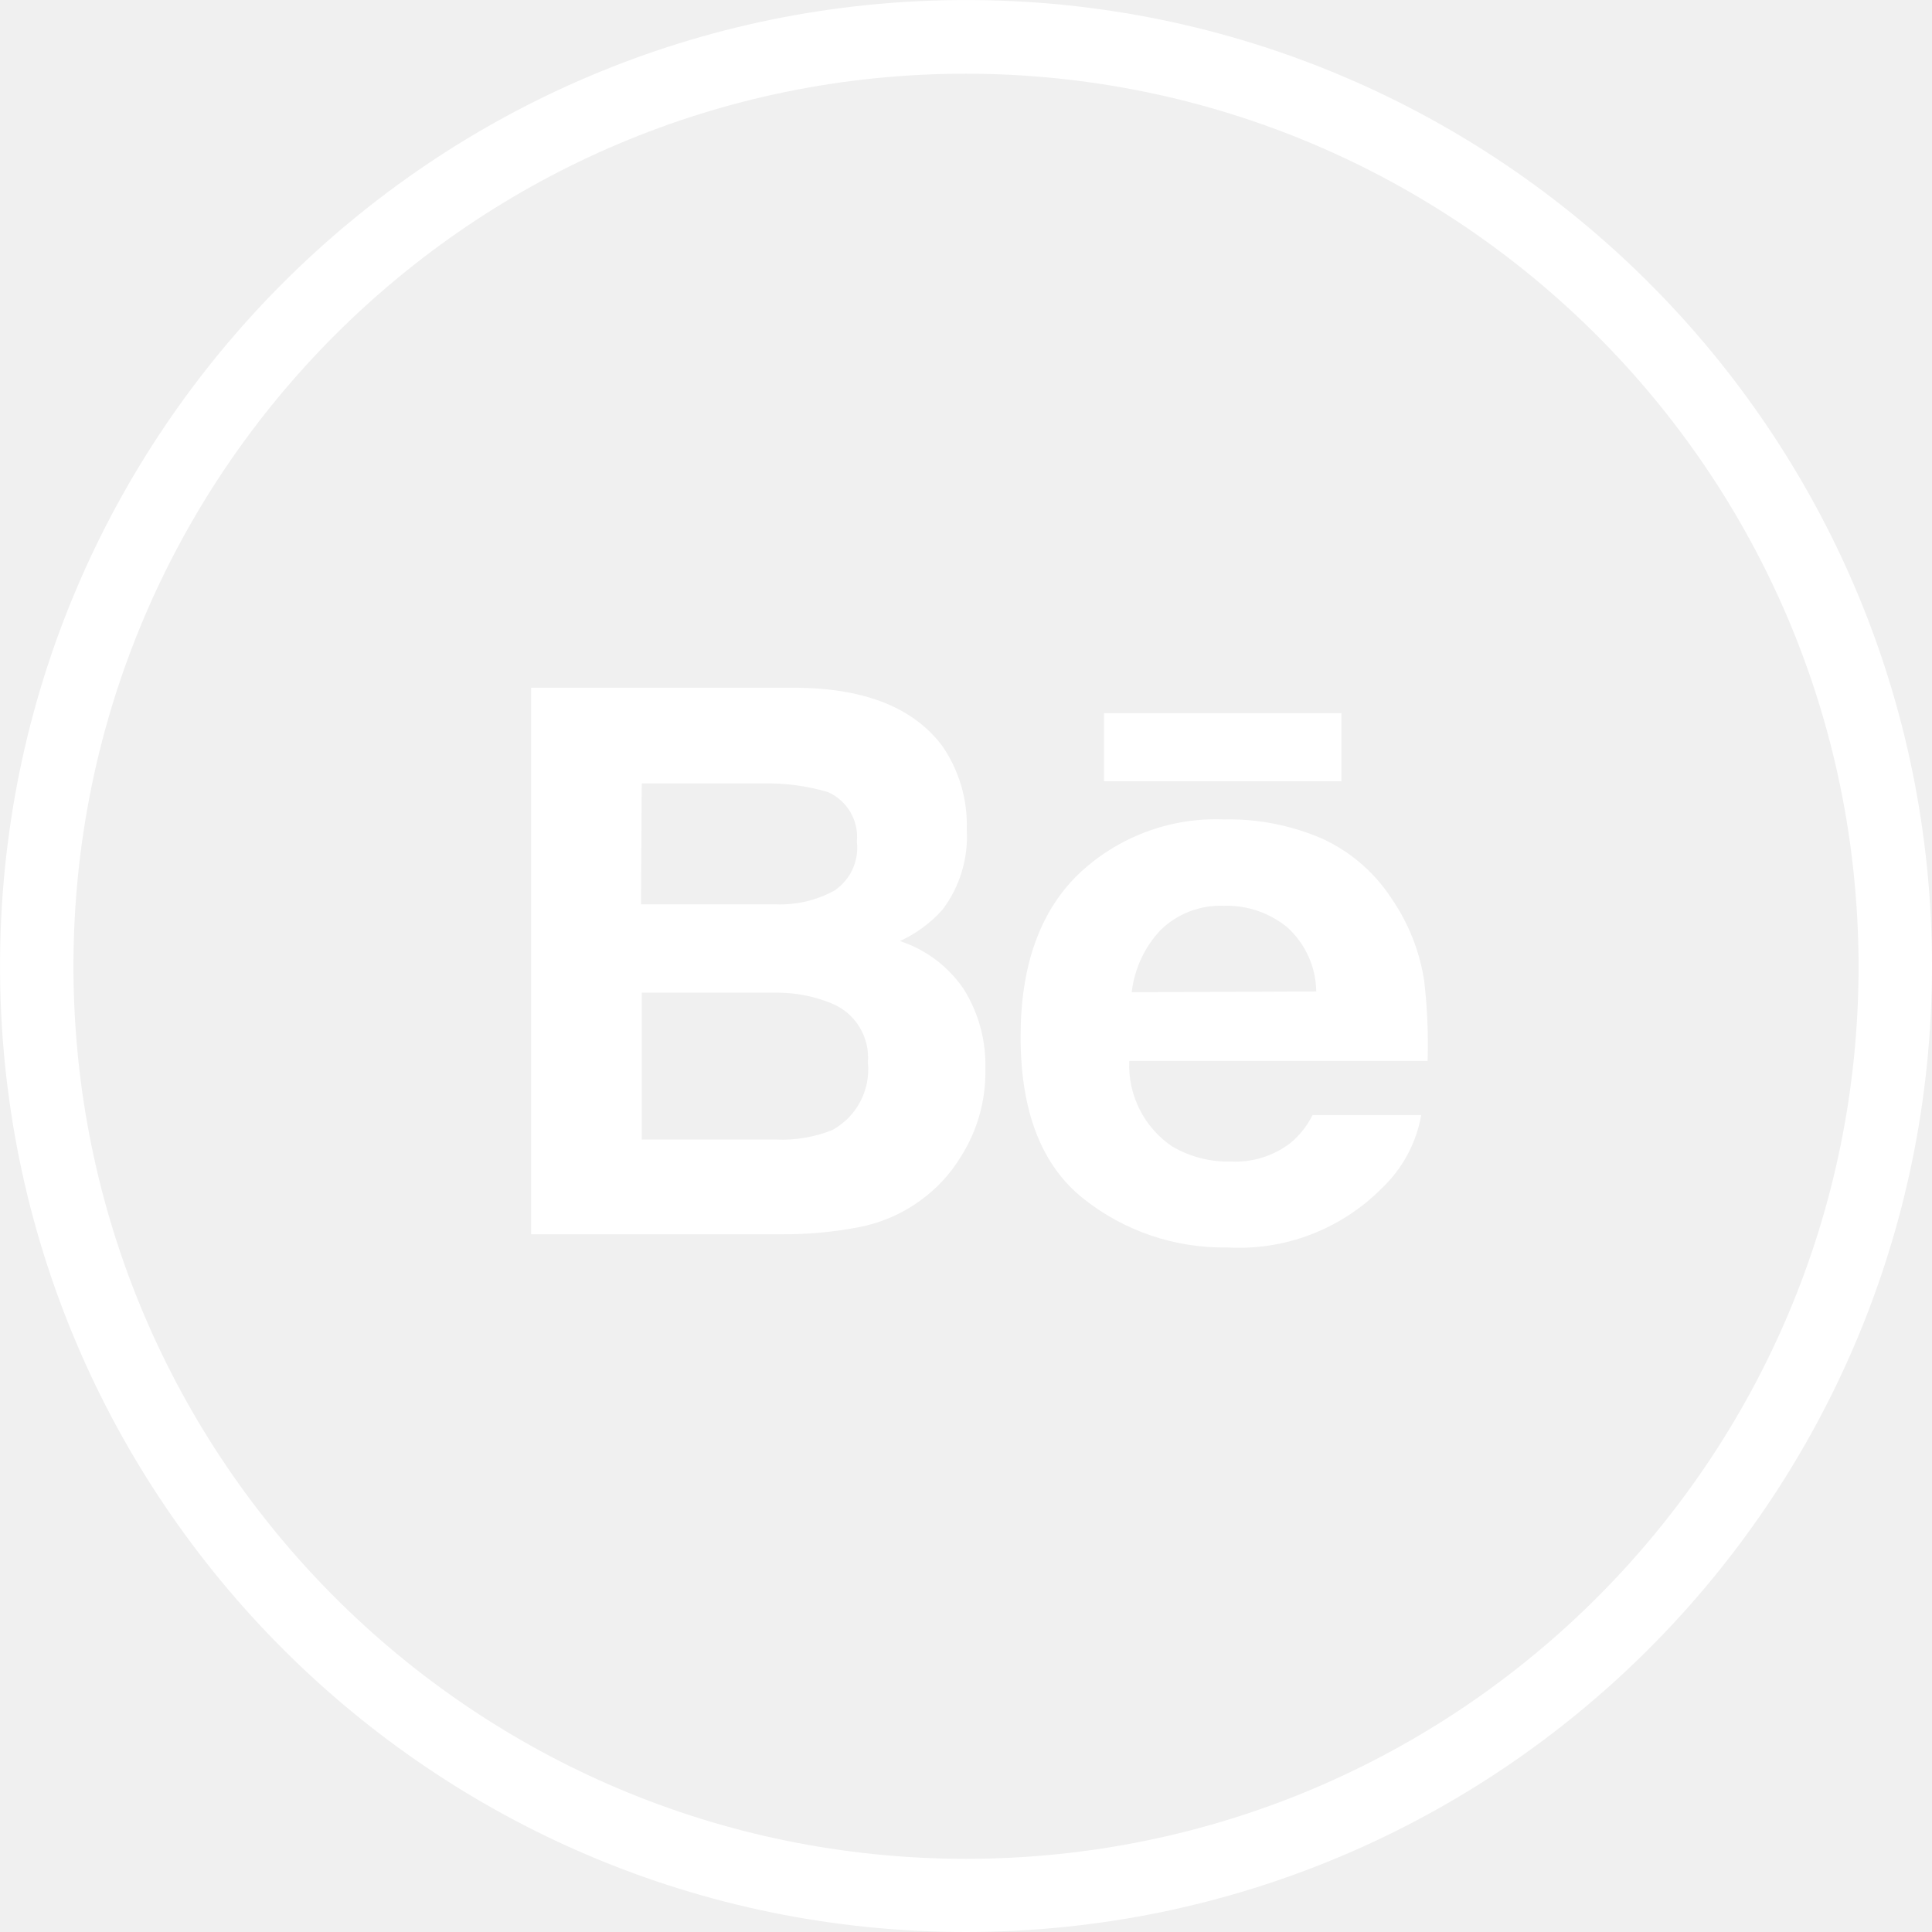
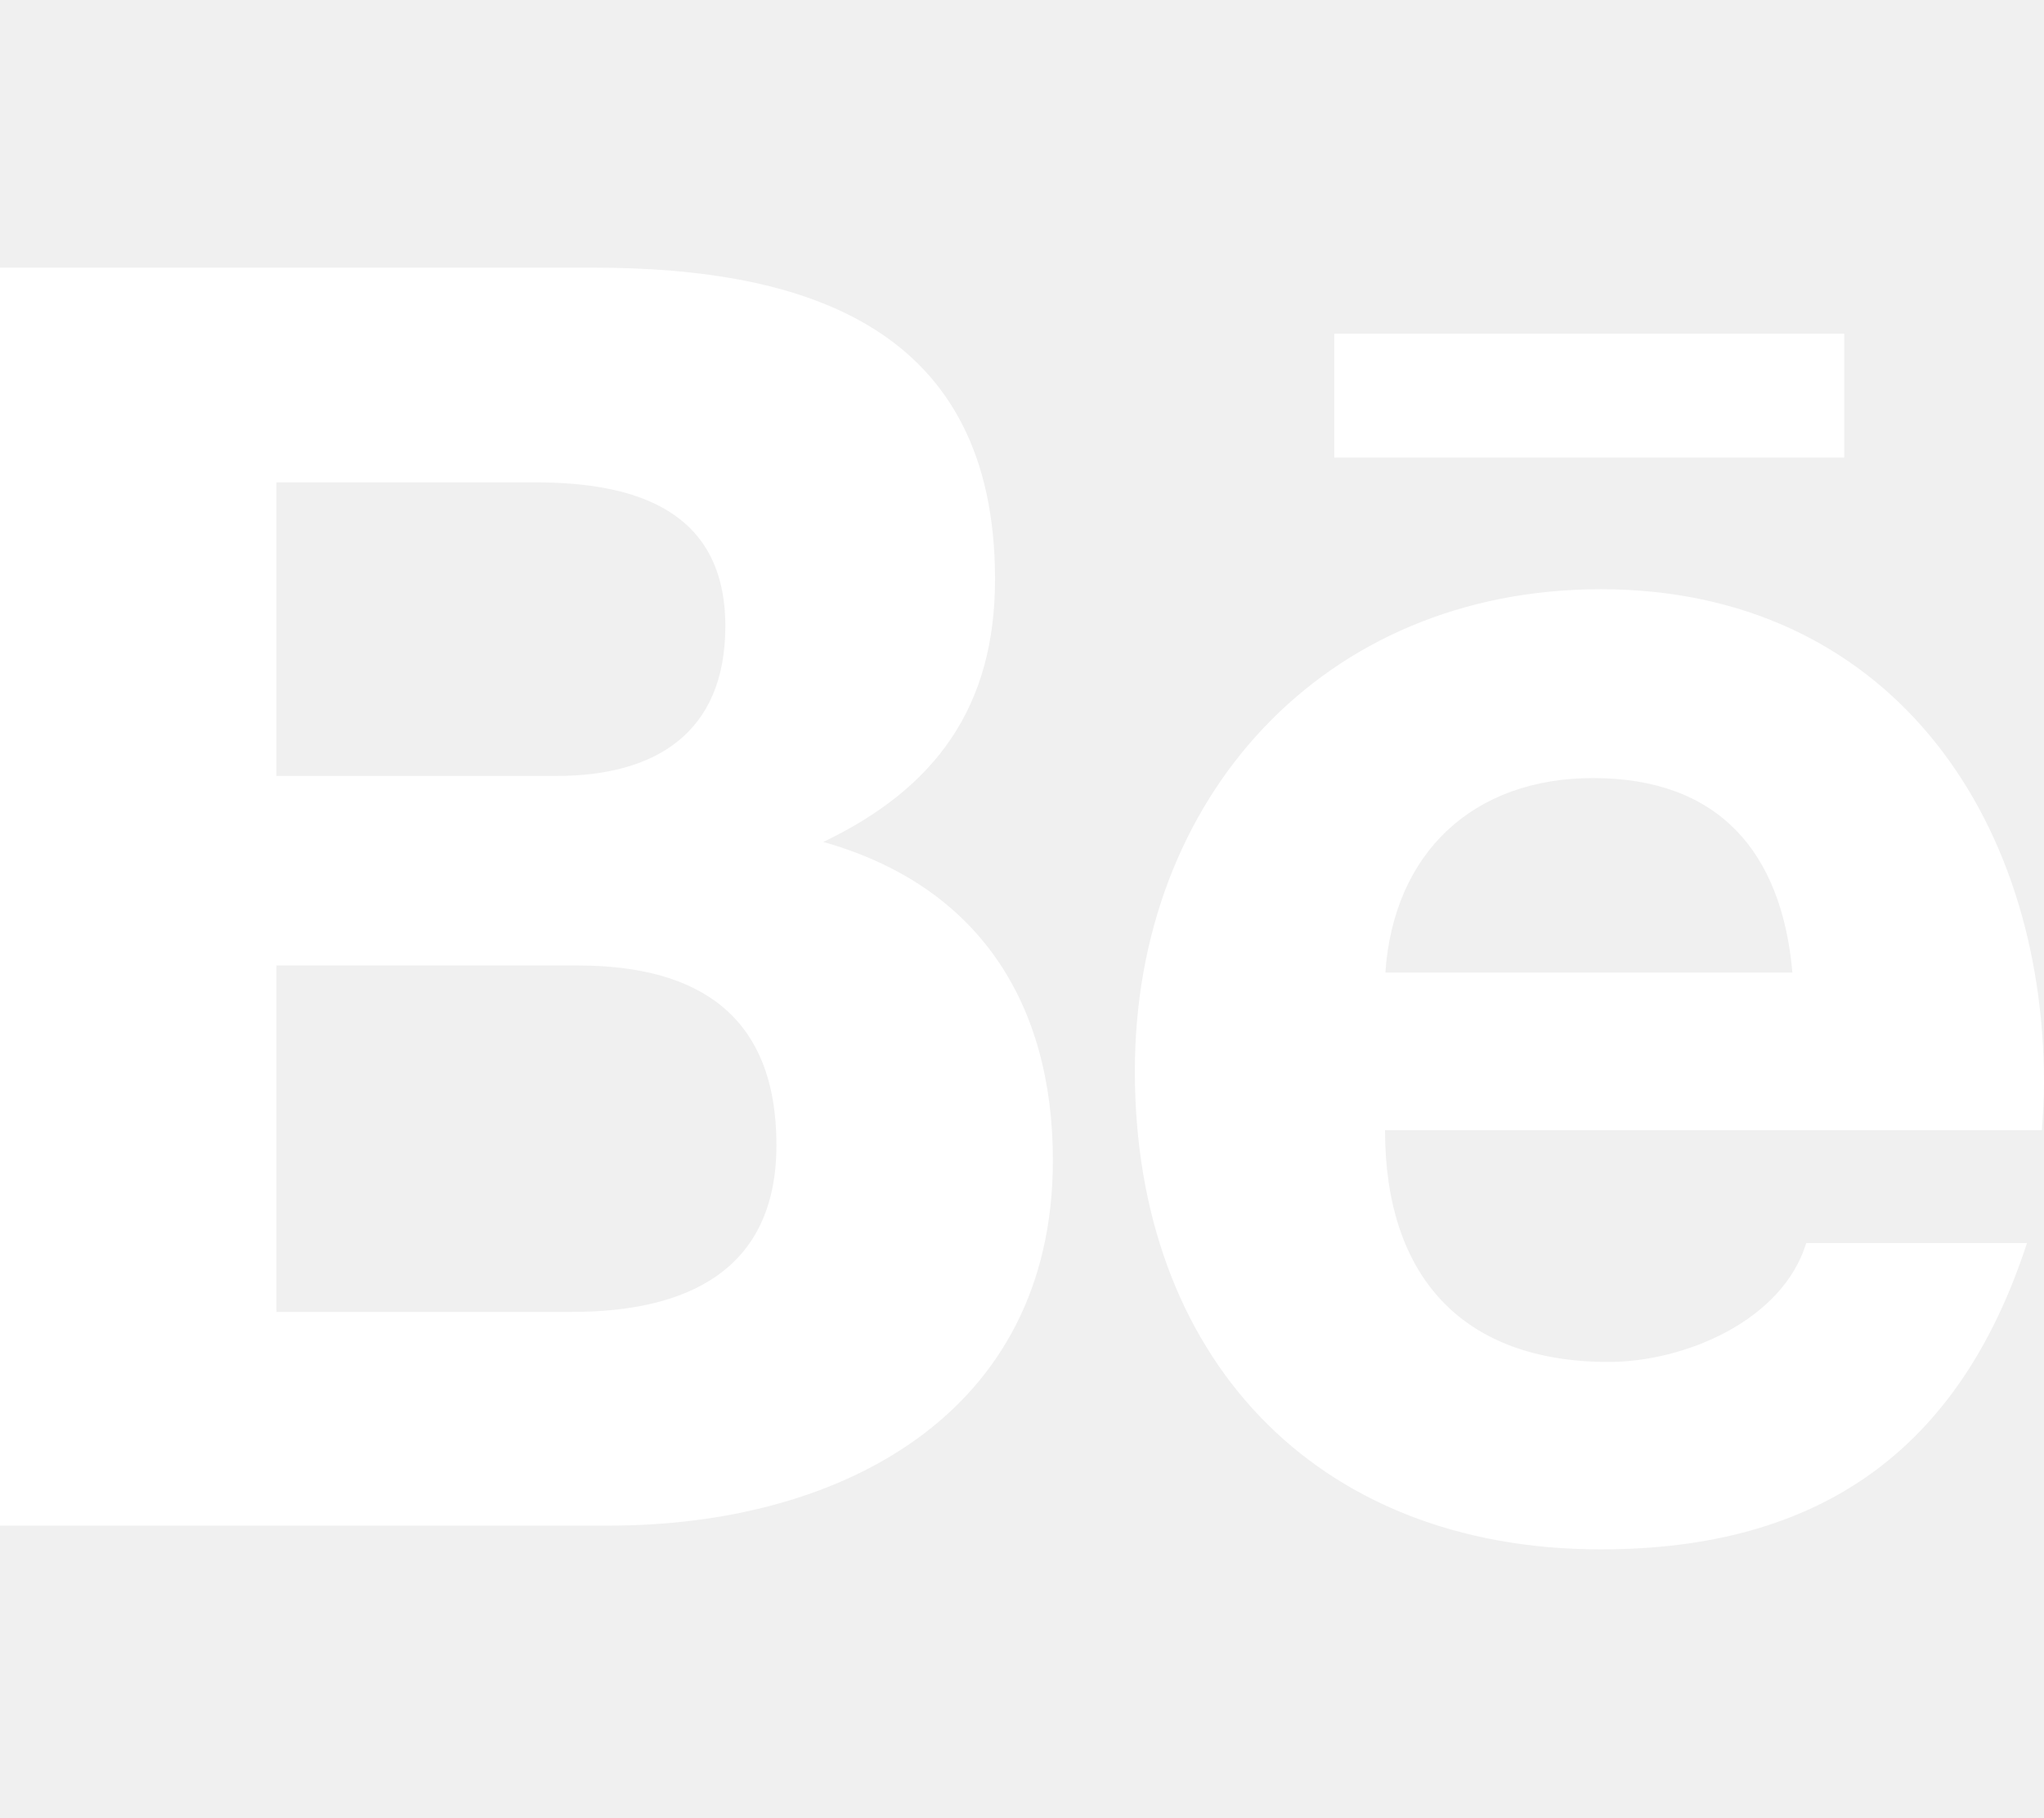
- <svg xmlns="http://www.w3.org/2000/svg" t="1586683763626" class="icon" viewBox="0 0 1024 1024" version="1.1" p-id="7417" width="200" height="200">
+ <svg xmlns="http://www.w3.org/2000/svg" t="1586715999532" class="icon" viewBox="0 0 1152 1024" version="1.1" p-id="4906" width="225" height="200">
  <defs>
    <style type="text/css" />
  </defs>
-   <path d="M476.984 498.776a69.009 69.009 0 0 0 22.441-16.474 64.08 64.08 0 0 0 12.972-42.677 73.42 73.42 0 0 0-12.972-44.233c-14.917-19.976-40.342-30.354-76.144-30.873H281.501v289.658h132.311a207.547 207.547 0 0 0 41.509-3.762A81.592 81.592 0 0 0 488.529 635.757a78.998 78.998 0 0 0 20.755-22.7 83.278 83.278 0 0 0 12.972-46.309 75.625 75.625 0 0 0-11.415-42.417 65.637 65.637 0 0 0-33.856-25.554zM340.133 415.239h63.821a112.983 112.983 0 0 1 34.764 4.54A25.943 25.943 0 0 1 454.154 446.111a27.241 27.241 0 0 1-11.934 25.943 60.059 60.059 0 0 1-31.132 7.264h-71.344zM441.182 598.918a71.085 71.085 0 0 1-29.835 5.059h-71.215v-77.83h72.252A75.236 75.236 0 0 1 441.182 531.984a31.002 31.002 0 0 1 18.809 31.132A36.58 36.58 0 0 1 441.182 598.918zM585.168 378.01h125.825v36.061h-125.825zM737.455 476.076A87.299 87.299 0 0 0 700.616 444.425a124.398 124.398 0 0 0-51.887-10.118 105.719 105.719 0 0 0-77.83 29.705c-19.976 19.847-29.965 48.255-29.965 85.483q0 59.281 33.208 85.743a119.34 119.34 0 0 0 76.403 25.943 106.627 106.627 0 0 0 81.722-31.262 70.177 70.177 0 0 0 21.014-38.915h-57.594a46.179 46.179 0 0 1-11.675 14.788 47.995 47.995 0 0 1-31.521 9.858 58.632 58.632 0 0 1-31.262-8.042 51.887 51.887 0 0 1-22.7-45.271h158.125a288.75 288.75 0 0 0-1.816-42.547 104.941 104.941 0 0 0-17.382-43.715z m-137.63 49.811A57.854 57.854 0 0 1 615.003 493.069a45.401 45.401 0 0 1 33.726-12.972 50.46 50.46 0 0 1 33.726 11.545 46.698 46.698 0 0 1 15.177 33.856z" fill="#ffffff" p-id="7418" />
-   <path d="M512.137 1024a511.993 511.993 0 1 1 511.863-511.863 512.382 512.382 0 0 1-511.863 511.863z m0-984.94a473.077 473.077 0 1 0 472.948 473.077A473.596 473.596 0 0 0 512.137 39.06z" fill="#ffffff" p-id="7419" />
+   <path d="M464 474.4c63.6-30.4 96.8-76.4 96.8-148 0-141.2-105.2-175.6-226.6-175.6H0v708.8h343.6c128.8 0 249.8-61.8 249.8-205.8 0-89-42.2-154.8-129.4-179.4zM155.8 271.8H302c56.2 0 106.8 15.8 106.8 81 0 60.2-39.4 84.4-95 84.4h-158v-165.4z m166.6 467.4H155.8V544h169.8c68.6 0 112 28.6 112 101.2 0 71.6-51.8 94-115.2 94z m717-481.4H752V188h287.4v69.8zM1152 610.4c0-151.8-88.8-278.4-249.8-278.4-156.4 0-262.6 117.6-262.6 271.6 0 159.8 100.6 269.4 262.6 269.4 122.6 0 202-55.2 240.2-172.6H1018c-13.4 43.8-68.6 67-111.4 67-82.6 0-126-48.4-126-130.6h370.2c0.6-8.4 1.2-17.4 1.2-26.4zM780.8 548c4.6-67.4 49.4-109.6 117-109.6 70.8 0 106.4 41.6 112.4 109.6H780.8z" p-id="4907" fill="#ffffff" />
</svg>
